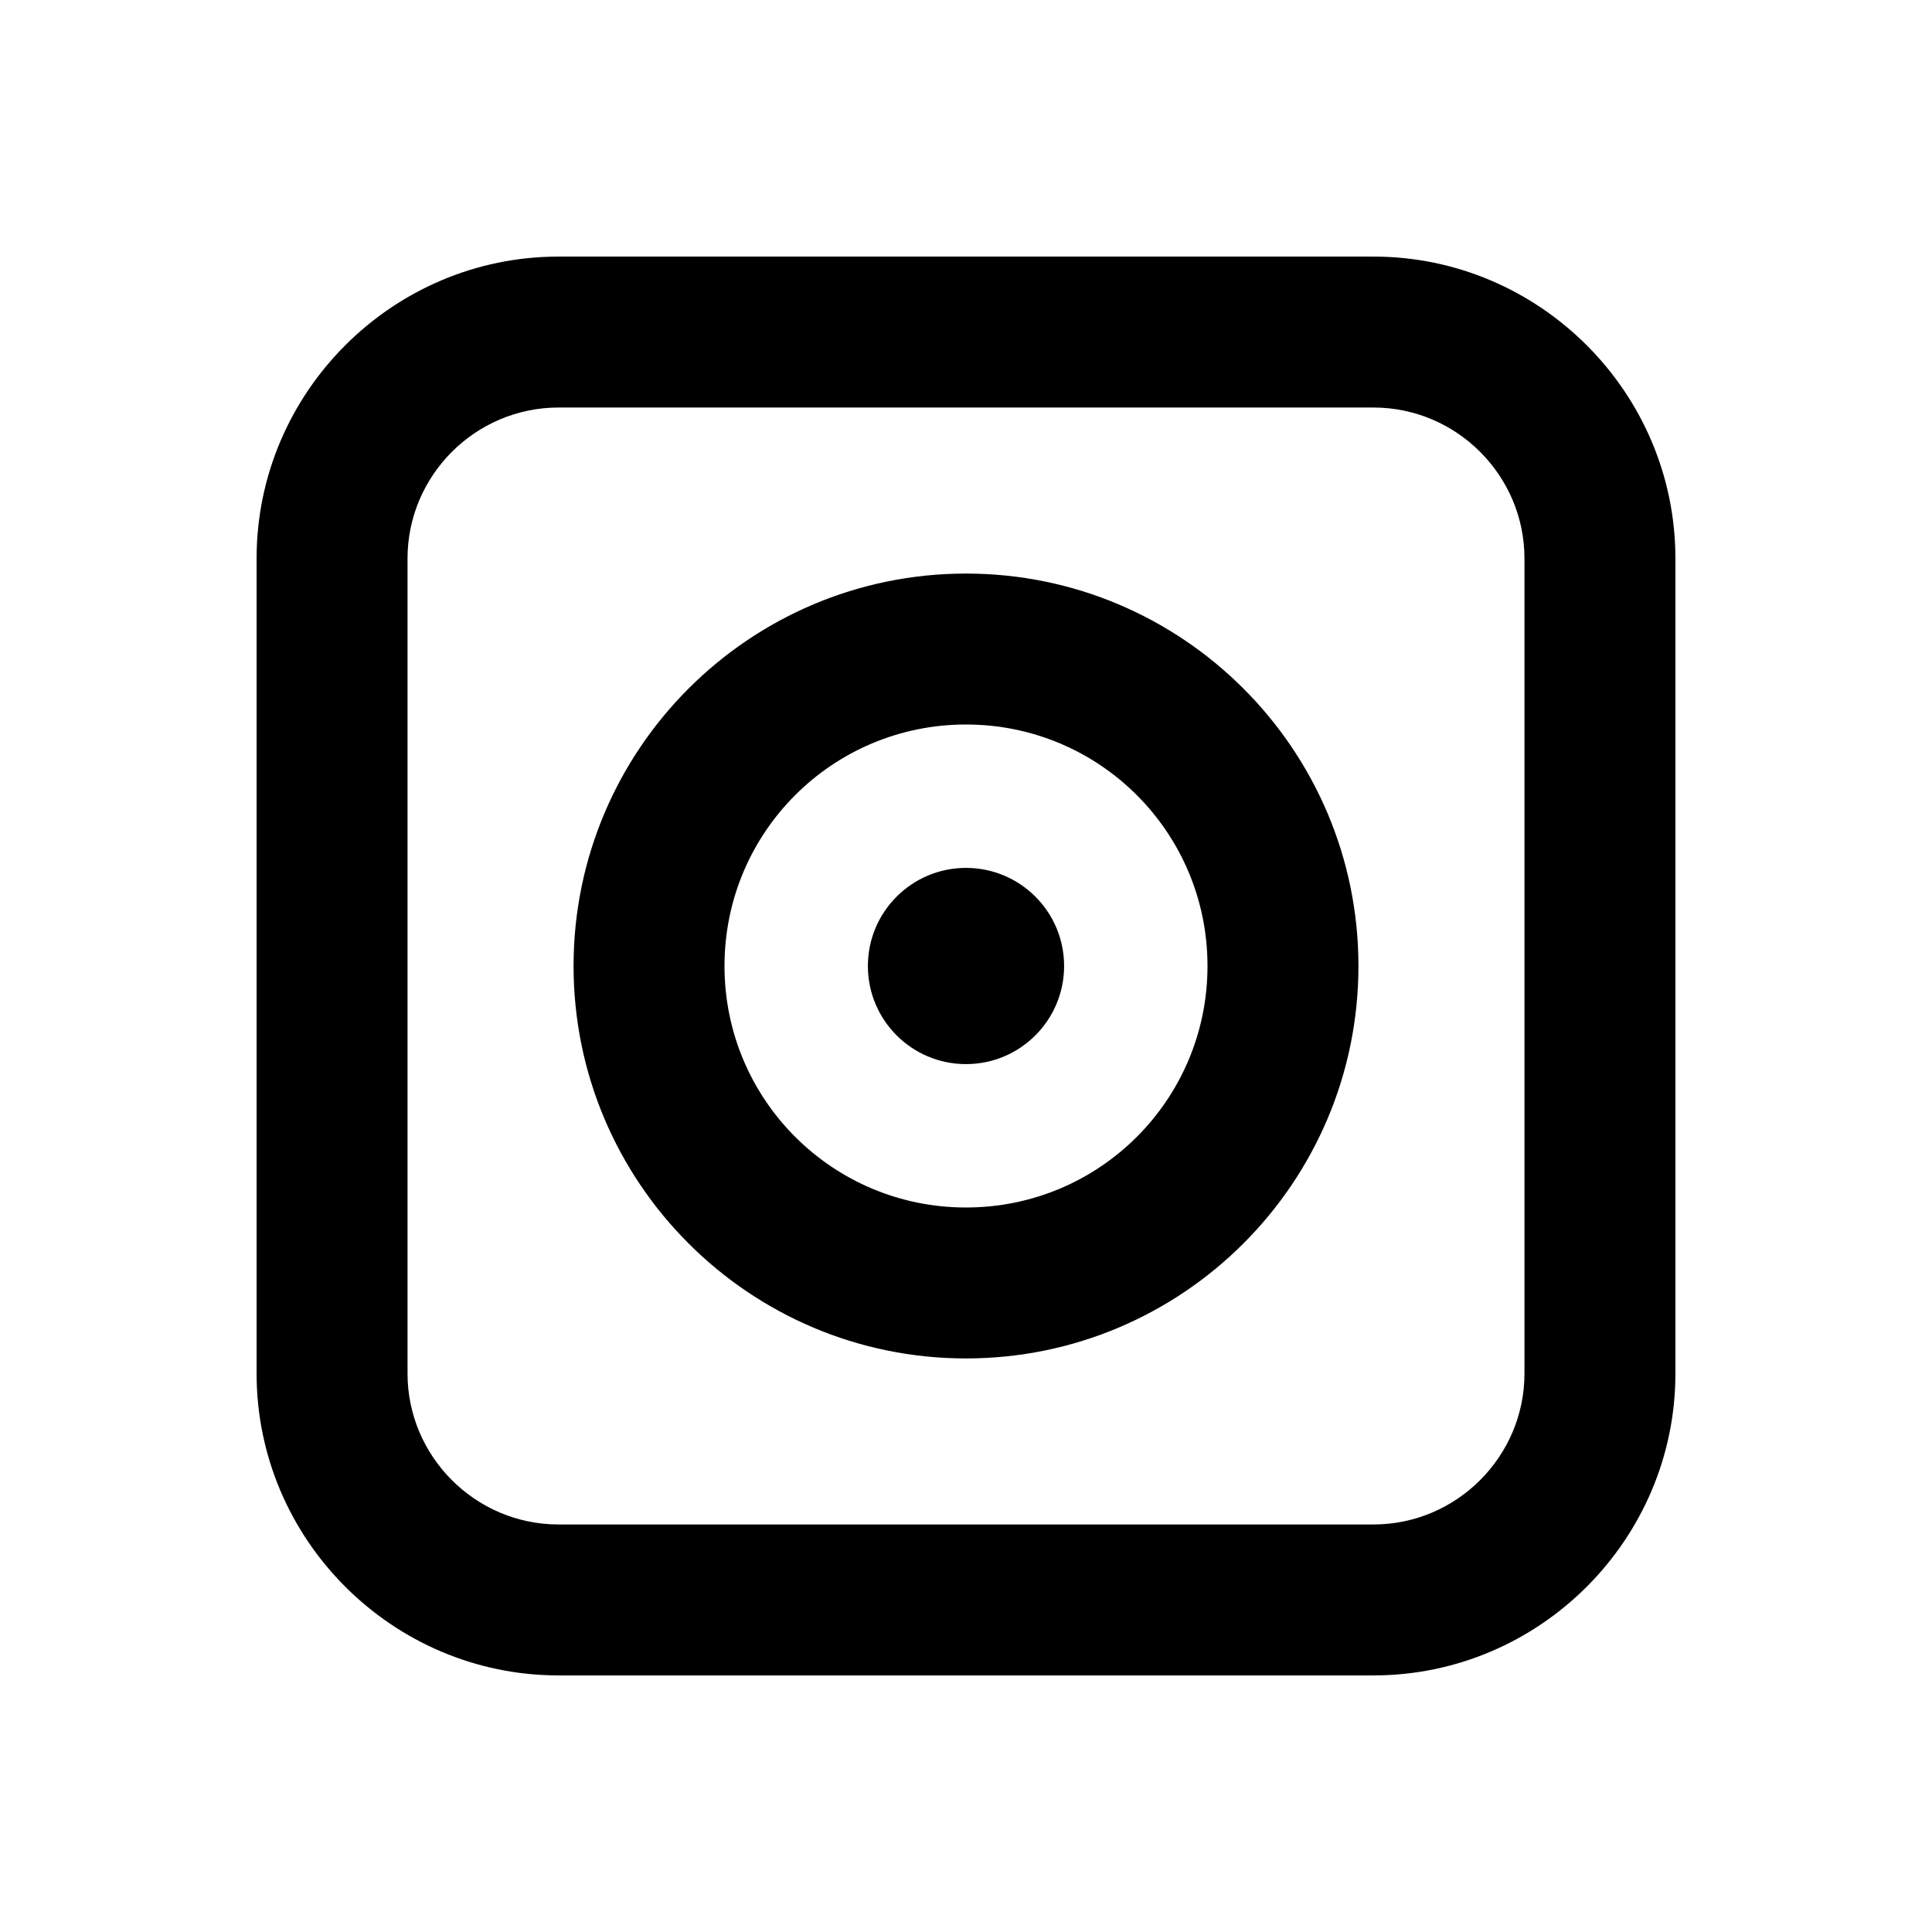
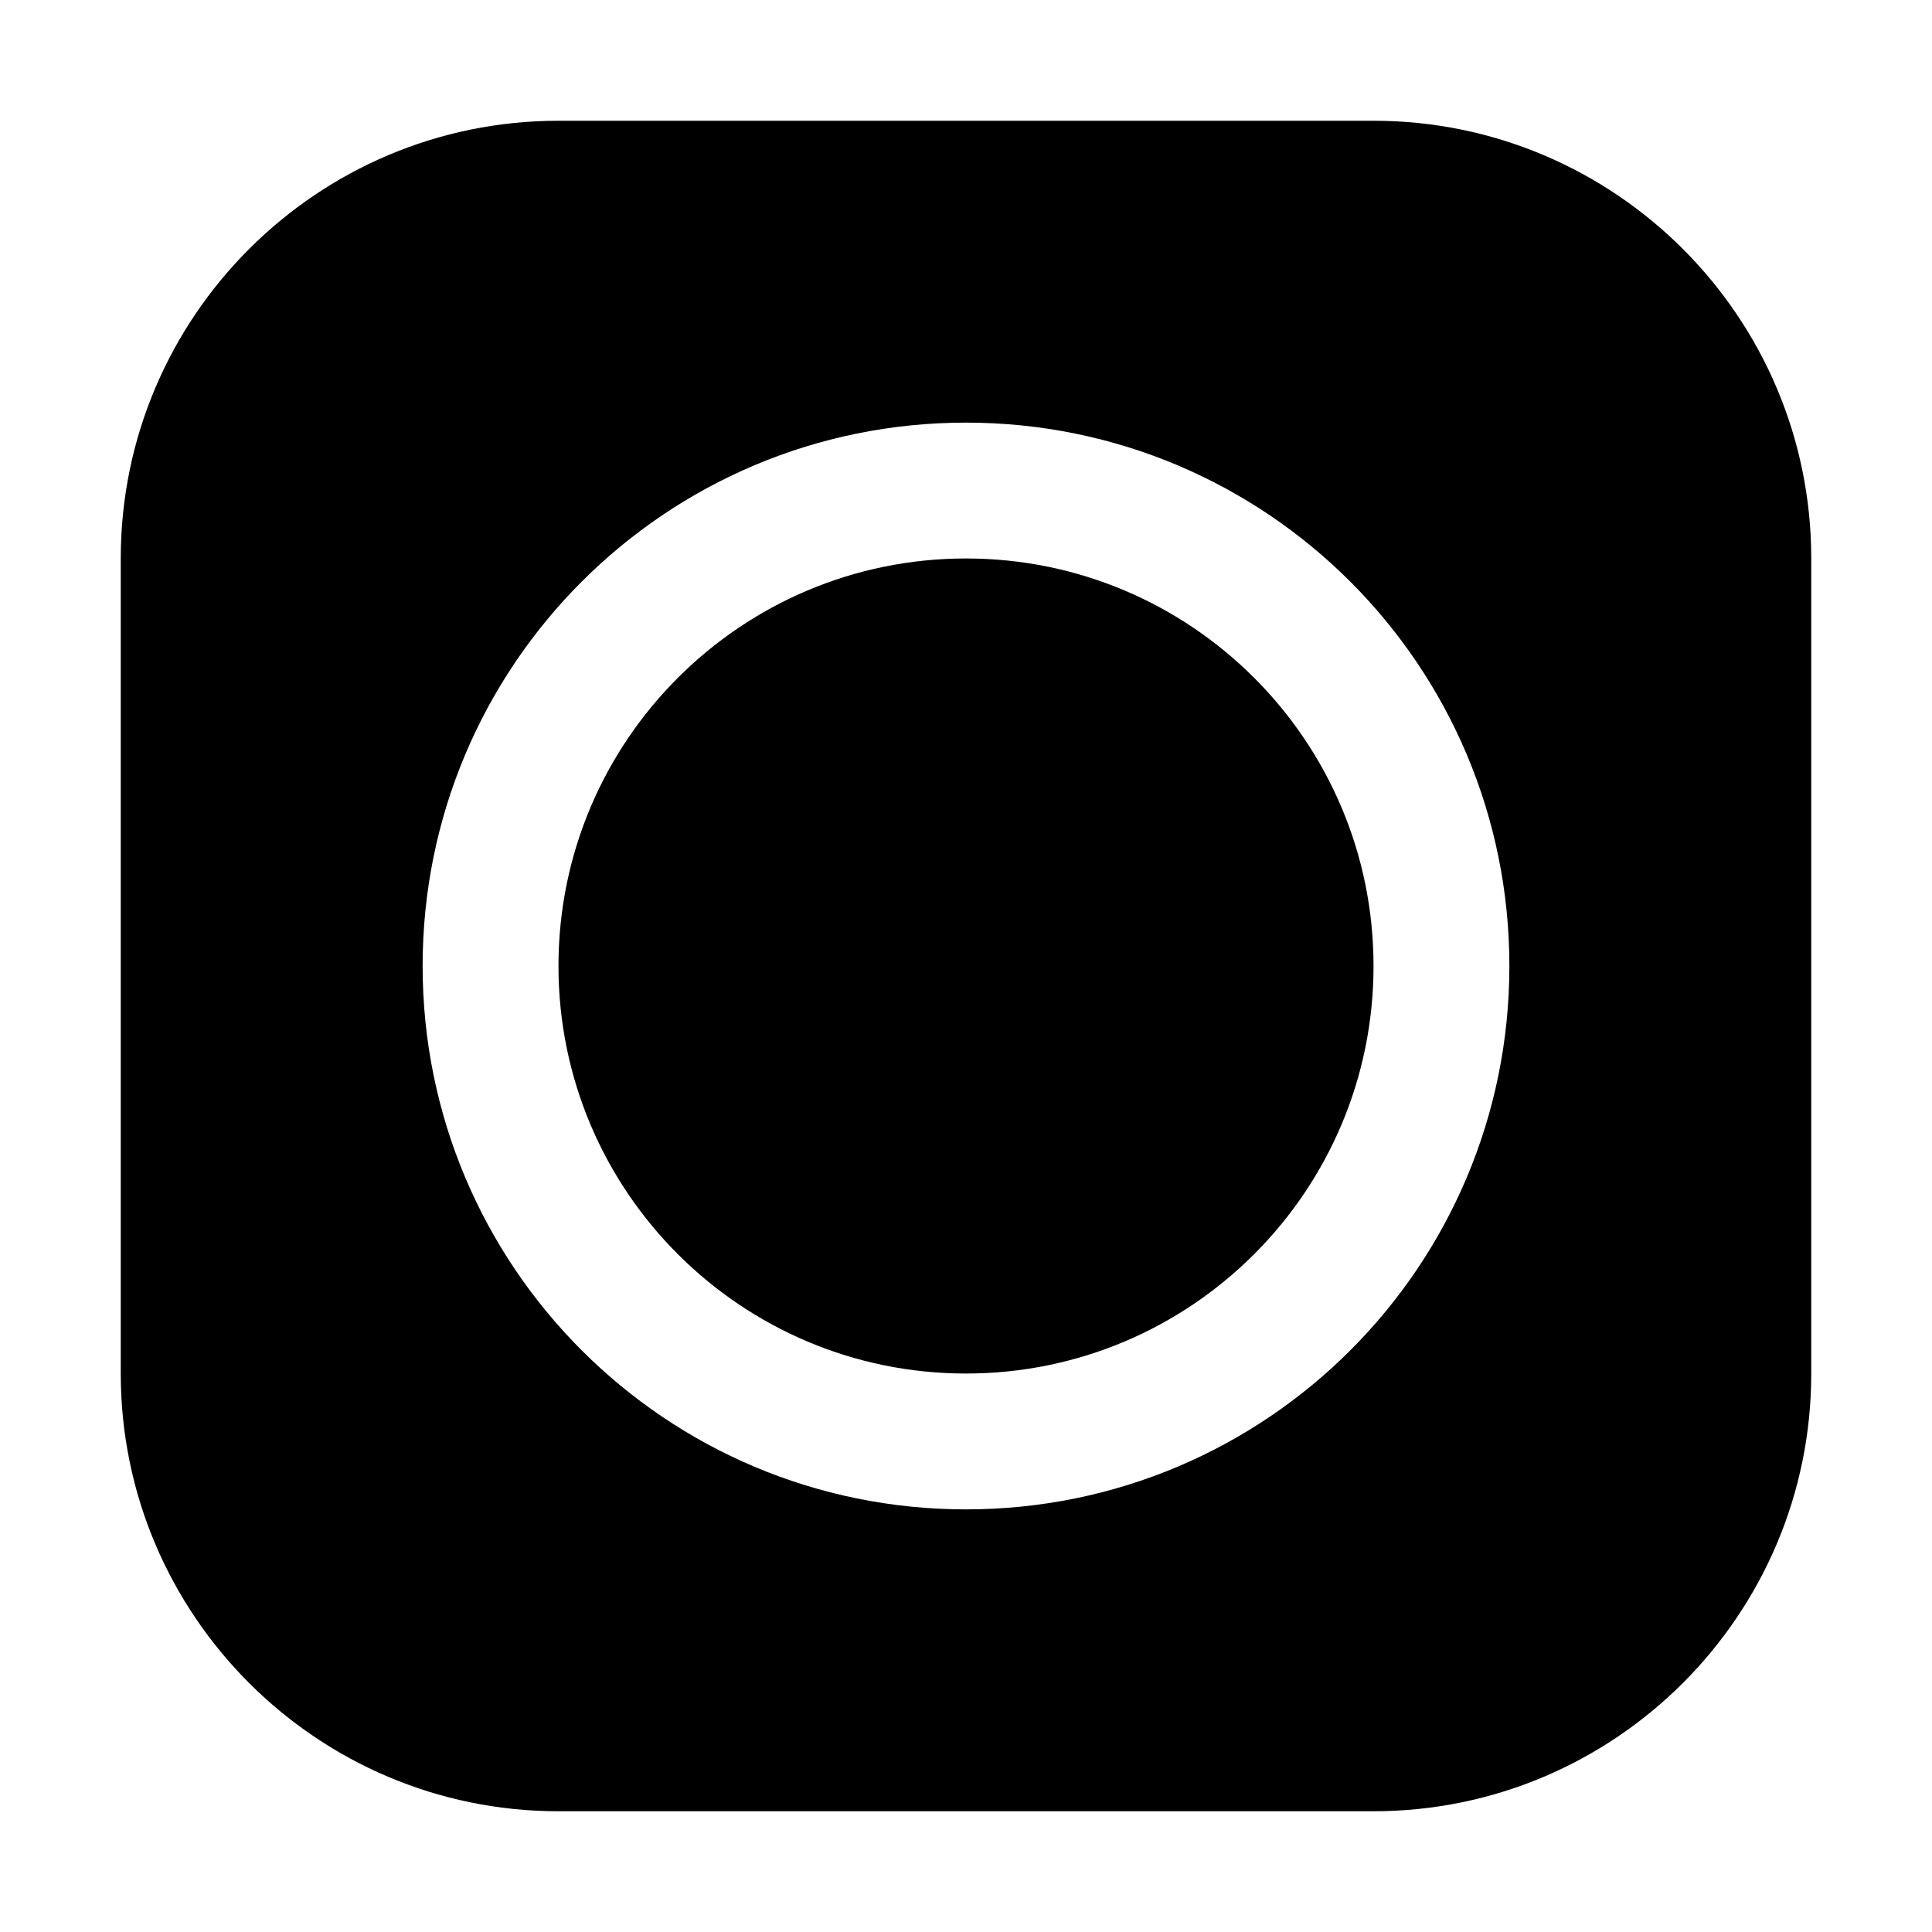
<svg xmlns="http://www.w3.org/2000/svg" width="256" height="256" viewBox="0 0 256 256">
-   <path fill="#000000" d="M74 34h108c22 0 40 18 40 40v108c0 22-18 40-40 40H74c-22 0-40-18-40-40V74c0-22 18-40 40-40zm0 20c-11 0-20 9-20 20v108c0 11 9 20 20 20h108c11 0 20-9 20-20V74c0-11-9-20-20-20H74z" />
-   <path fill="#000000" d="M128 76c-28.7 0-52 23.3-52 52s23.3 52 52 52 52-23.3 52-52-23.3-52-52-52zm0 20c17.7 0 32 14.3 32 32s-14.3 32-32 32-32-14.3-32-32 14.3-32 32-32z" />
-   <circle fill="#000000" cx="128" cy="128" r="13" />
+   <path fill="#000000" fill-rule="evenodd" d="     M74 16h108c32 0 58 26 58 58v108c0 32-26 58-58 58H74c-32 0-58-26-58-58V74c0-32 26-58 58-58z     M128 56c-39.8 0-72 32.2-72 72s32.2 72 72 72 72-32.2 72-72-32.2-72-72-72z" />
+   <circle fill="#000000" cx="128" cy="128" r="54" />
</svg>
